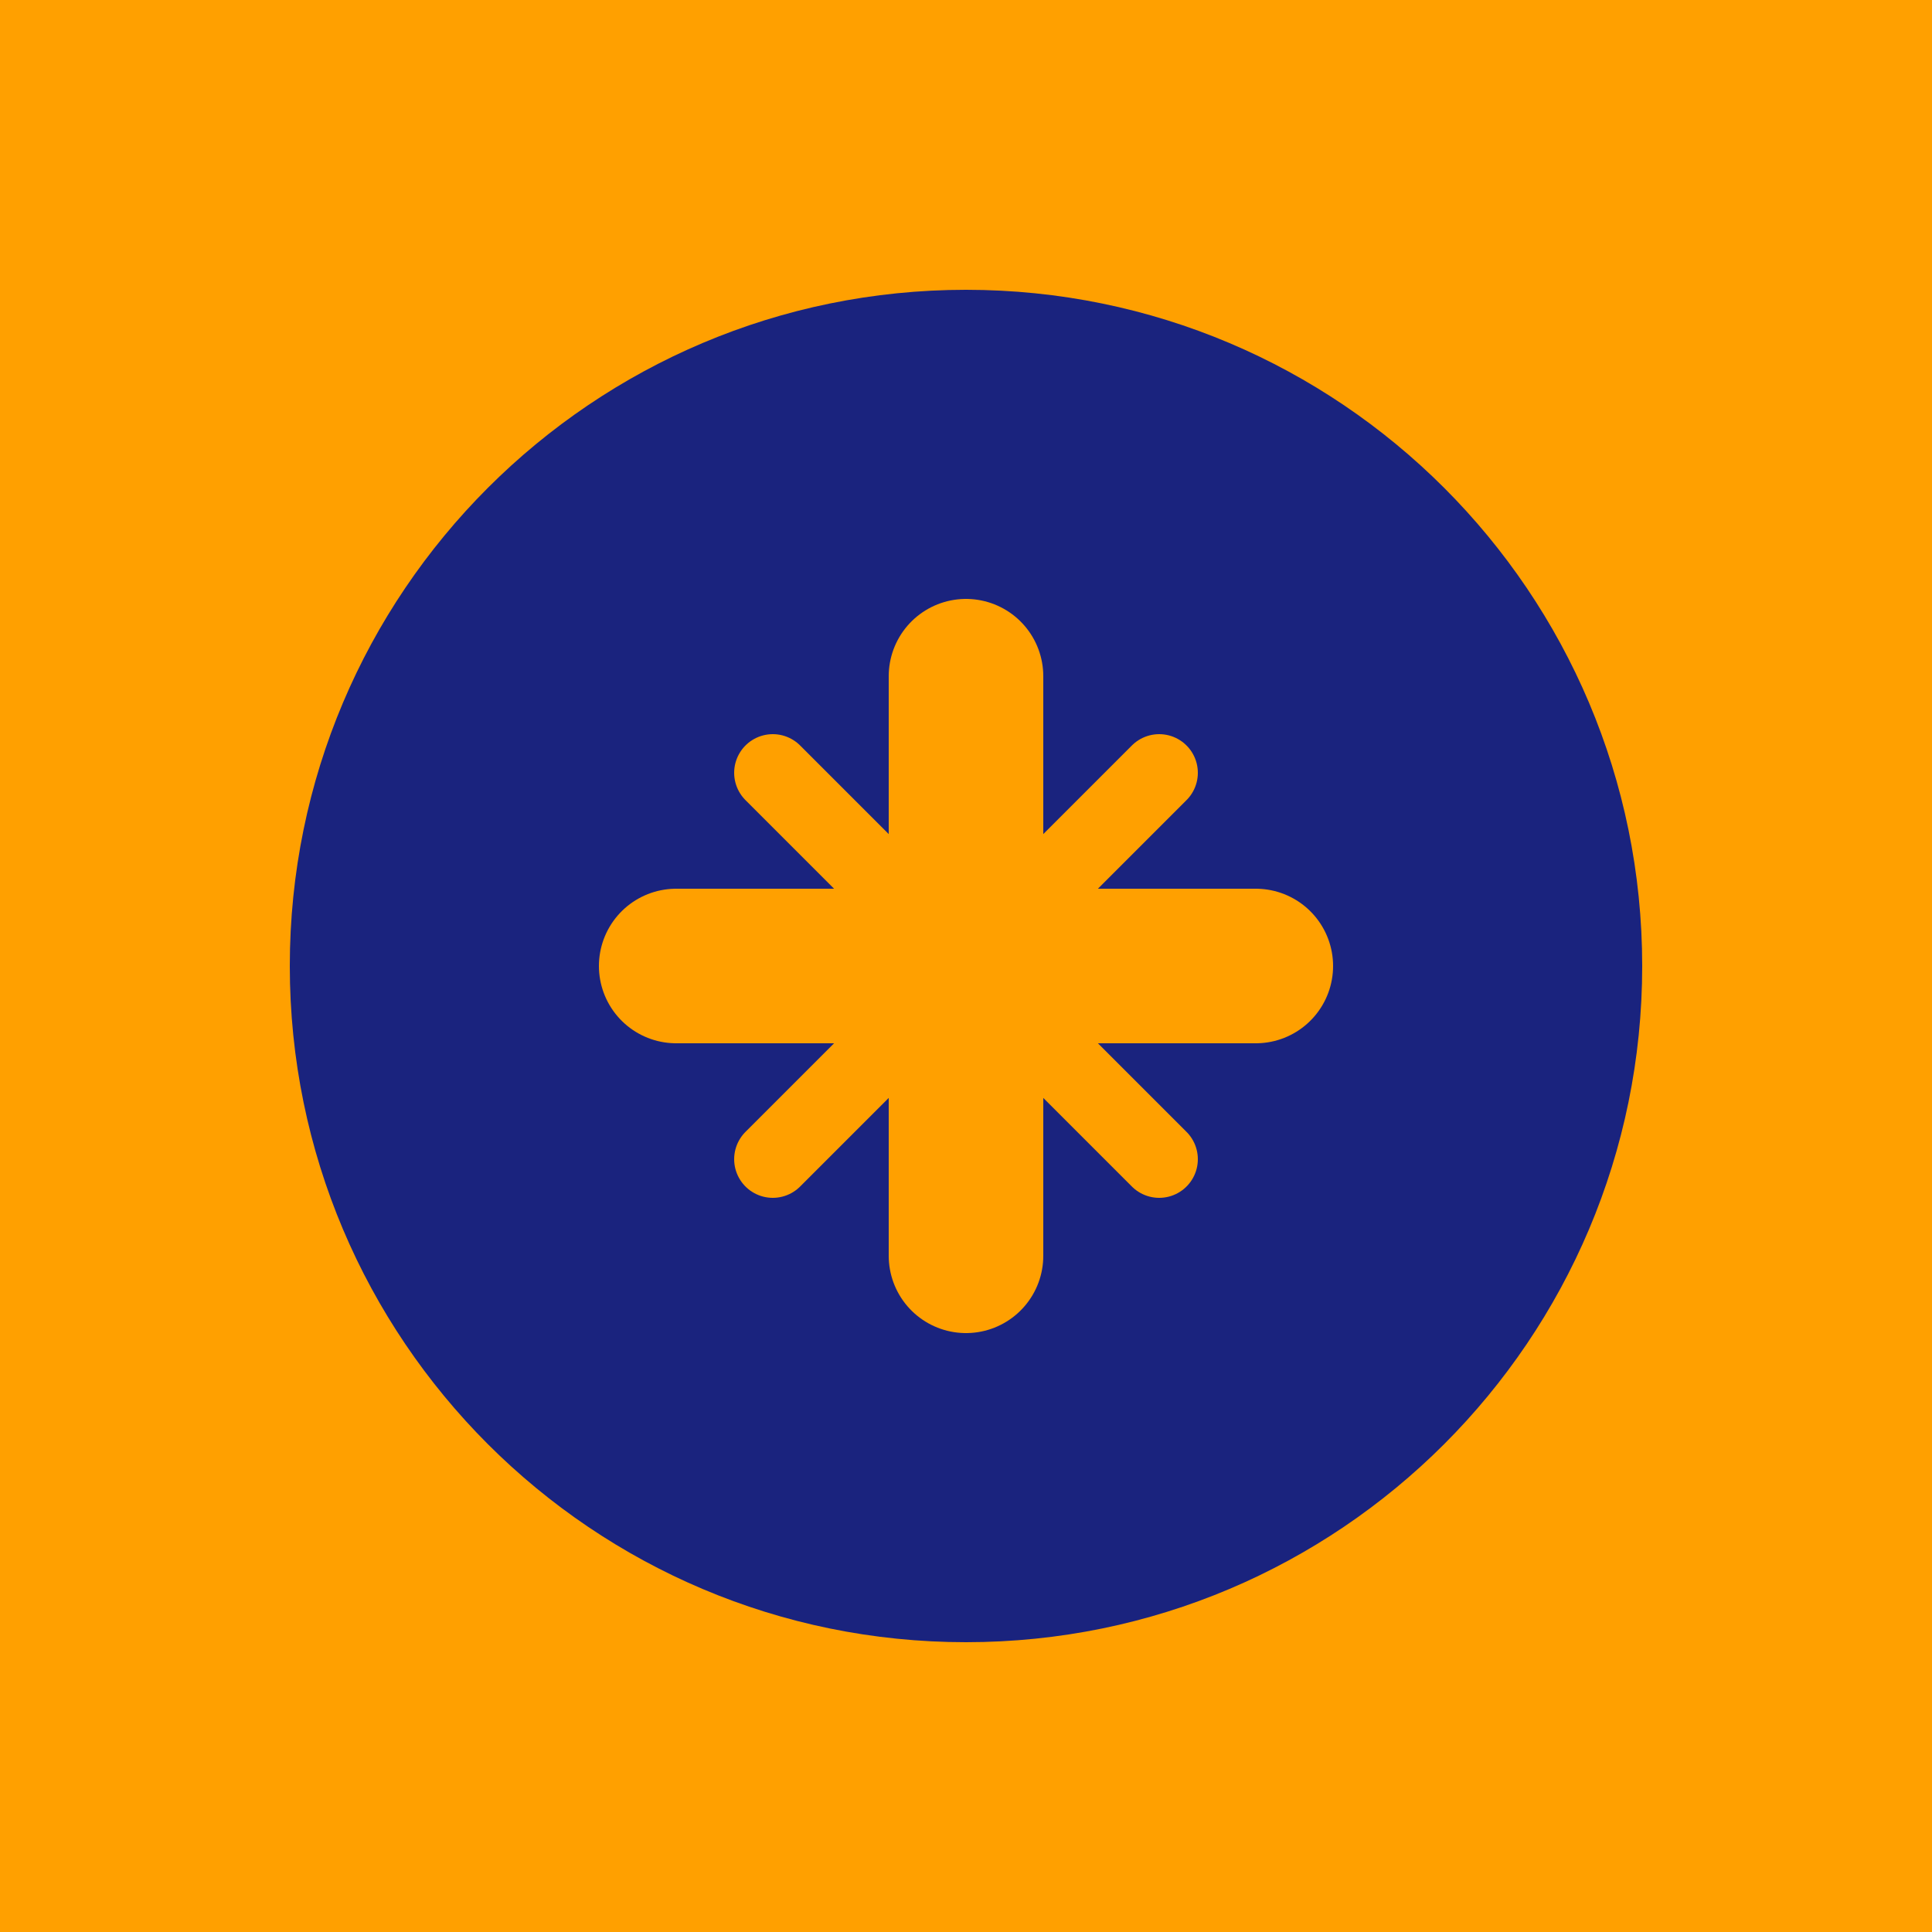
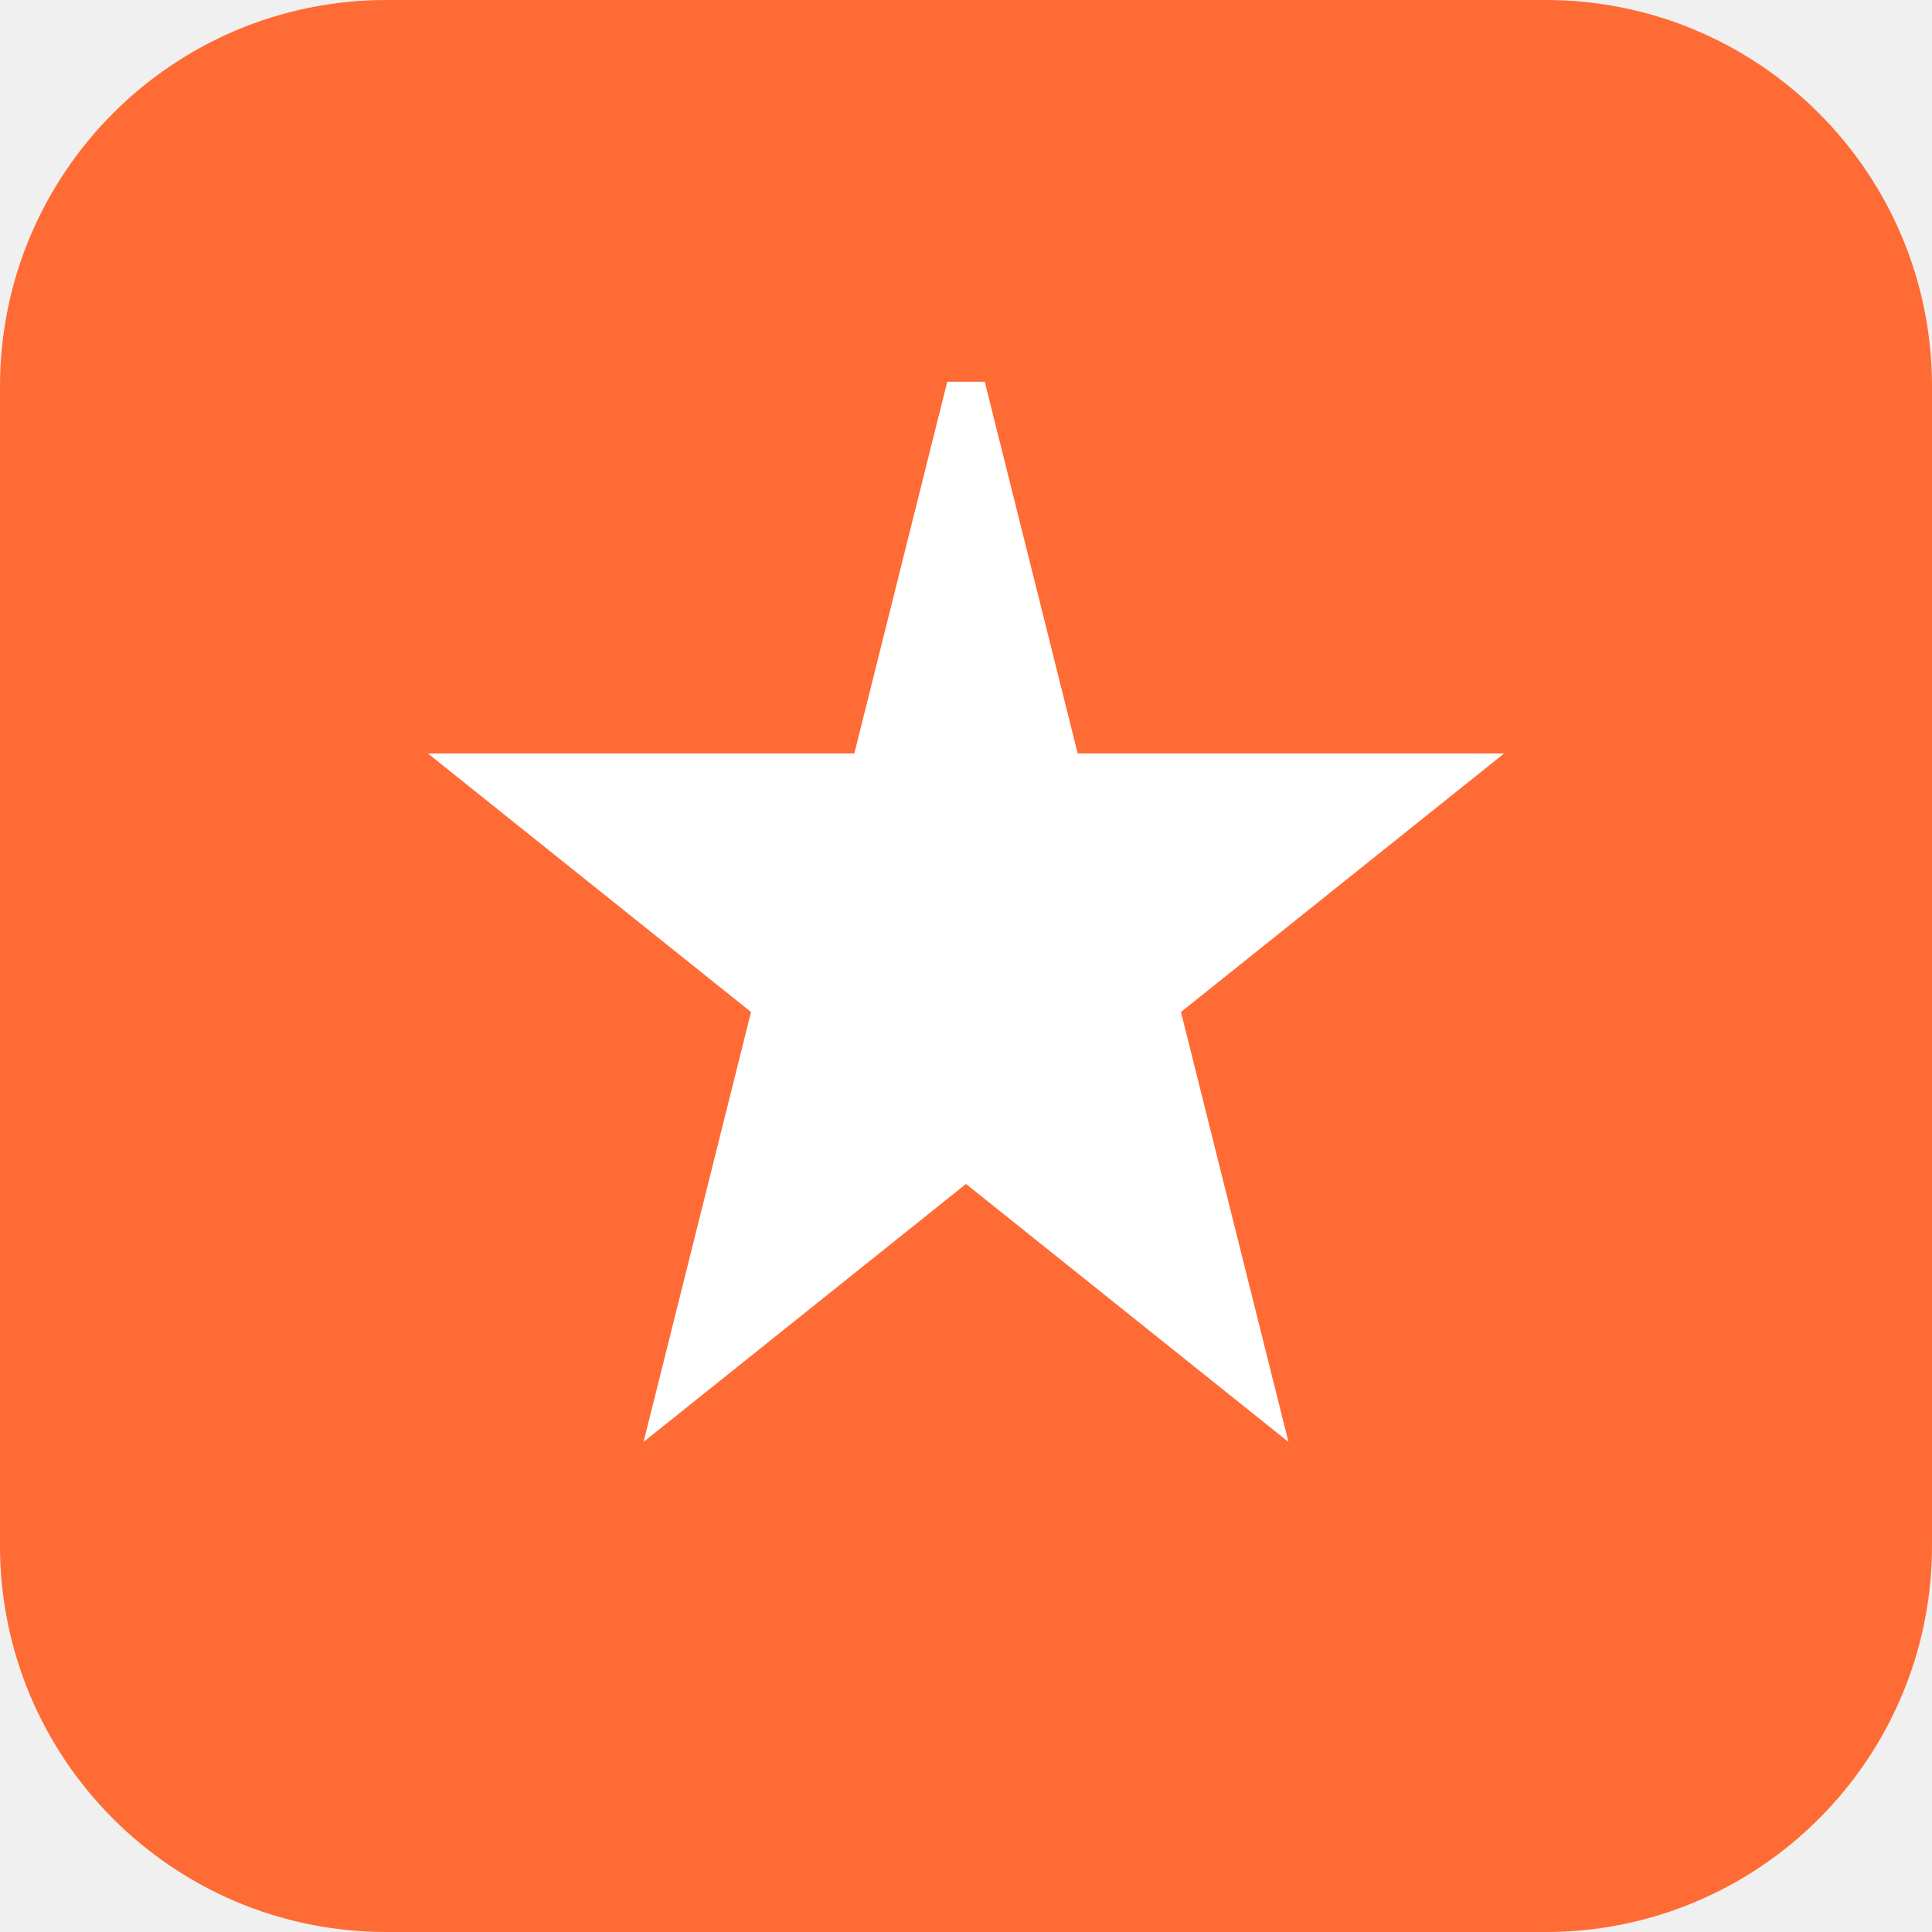
<svg xmlns="http://www.w3.org/2000/svg" viewBox="0 0 100 100">
-   <rect width="100" height="100" fill="#FFA000" />
-   <circle cx="50" cy="50" r="35" fill="#1A237E" />
-   <path d="M35,50 L65,50 M50,35 L50,65" stroke="#FFA000" stroke-width="8" stroke-linecap="round" />
-   <path d="M40,40 L60,60 M60,40 L40,60" stroke="#FFA000" stroke-width="4" stroke-linecap="round" />
+   <rect width="100" height="100" rx="20" fill="#FF6B35" />
+   <path d="M50 20 L55 40 L75 40 L60 52 L65 72 L50 60 L35 72 L40 52 L25 40 L45 40 Z" fill="#FFFFFF" stroke="#FFFFFF" stroke-width="2" />
</svg>
